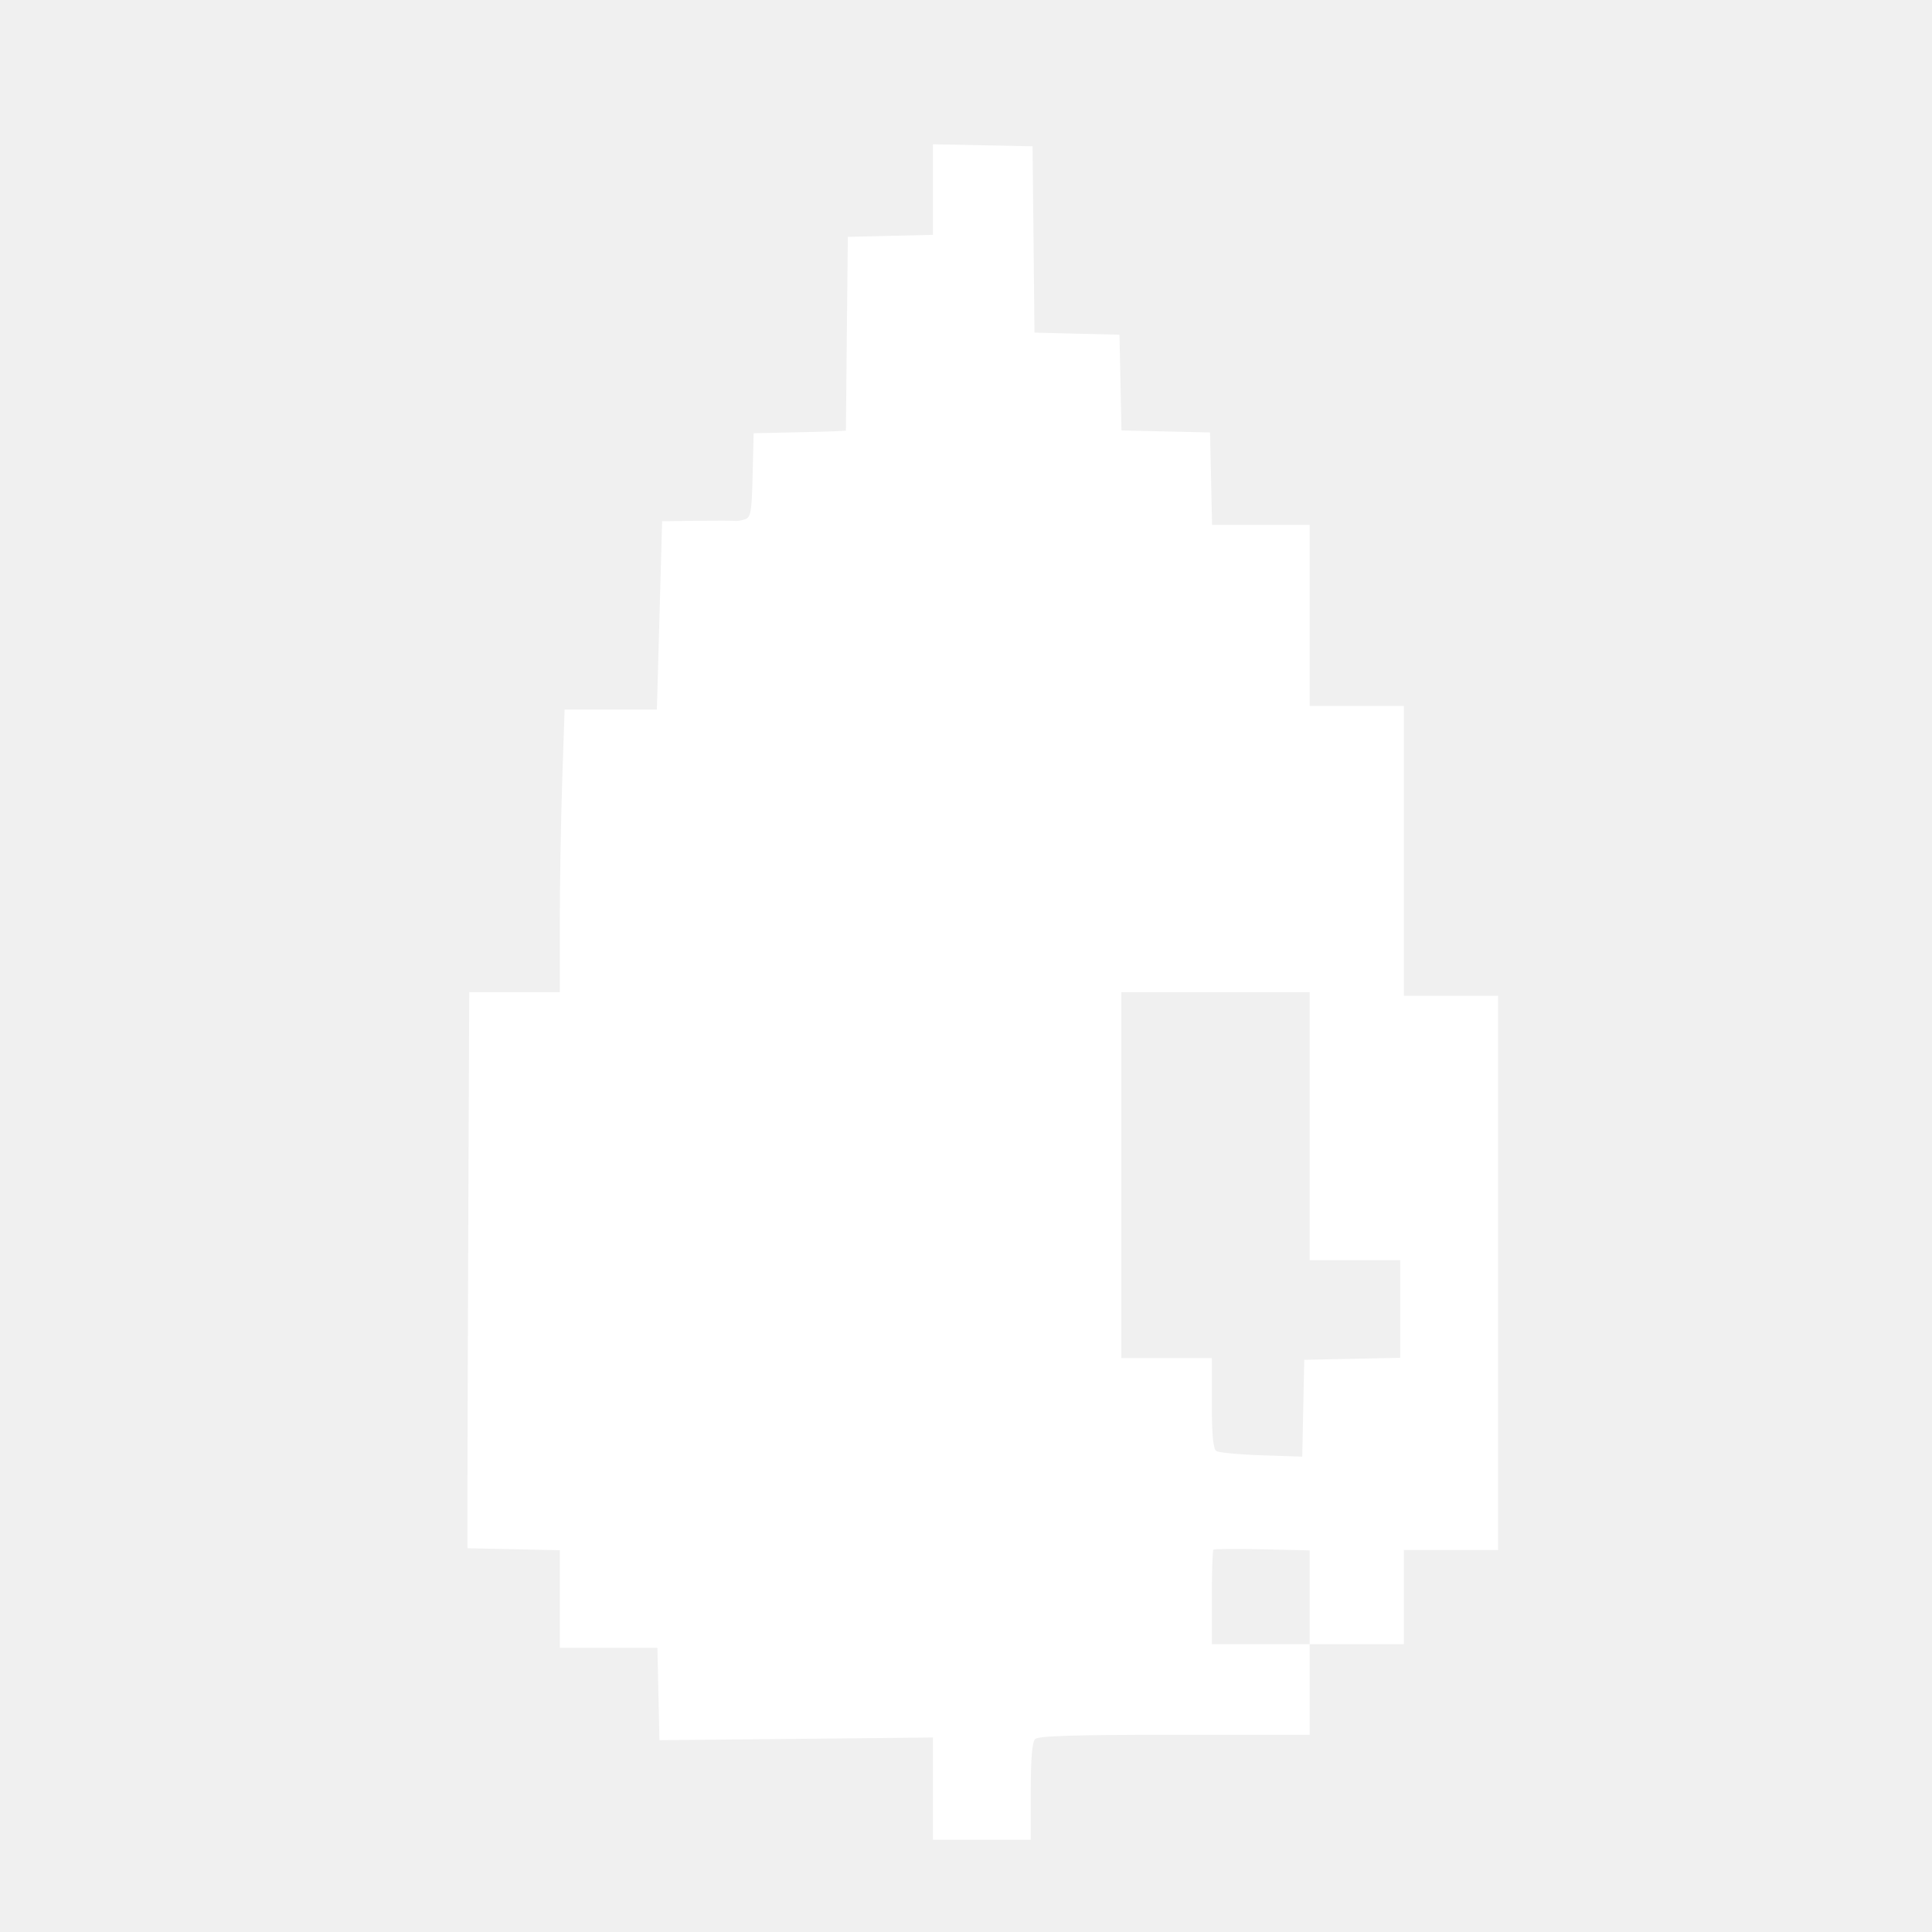
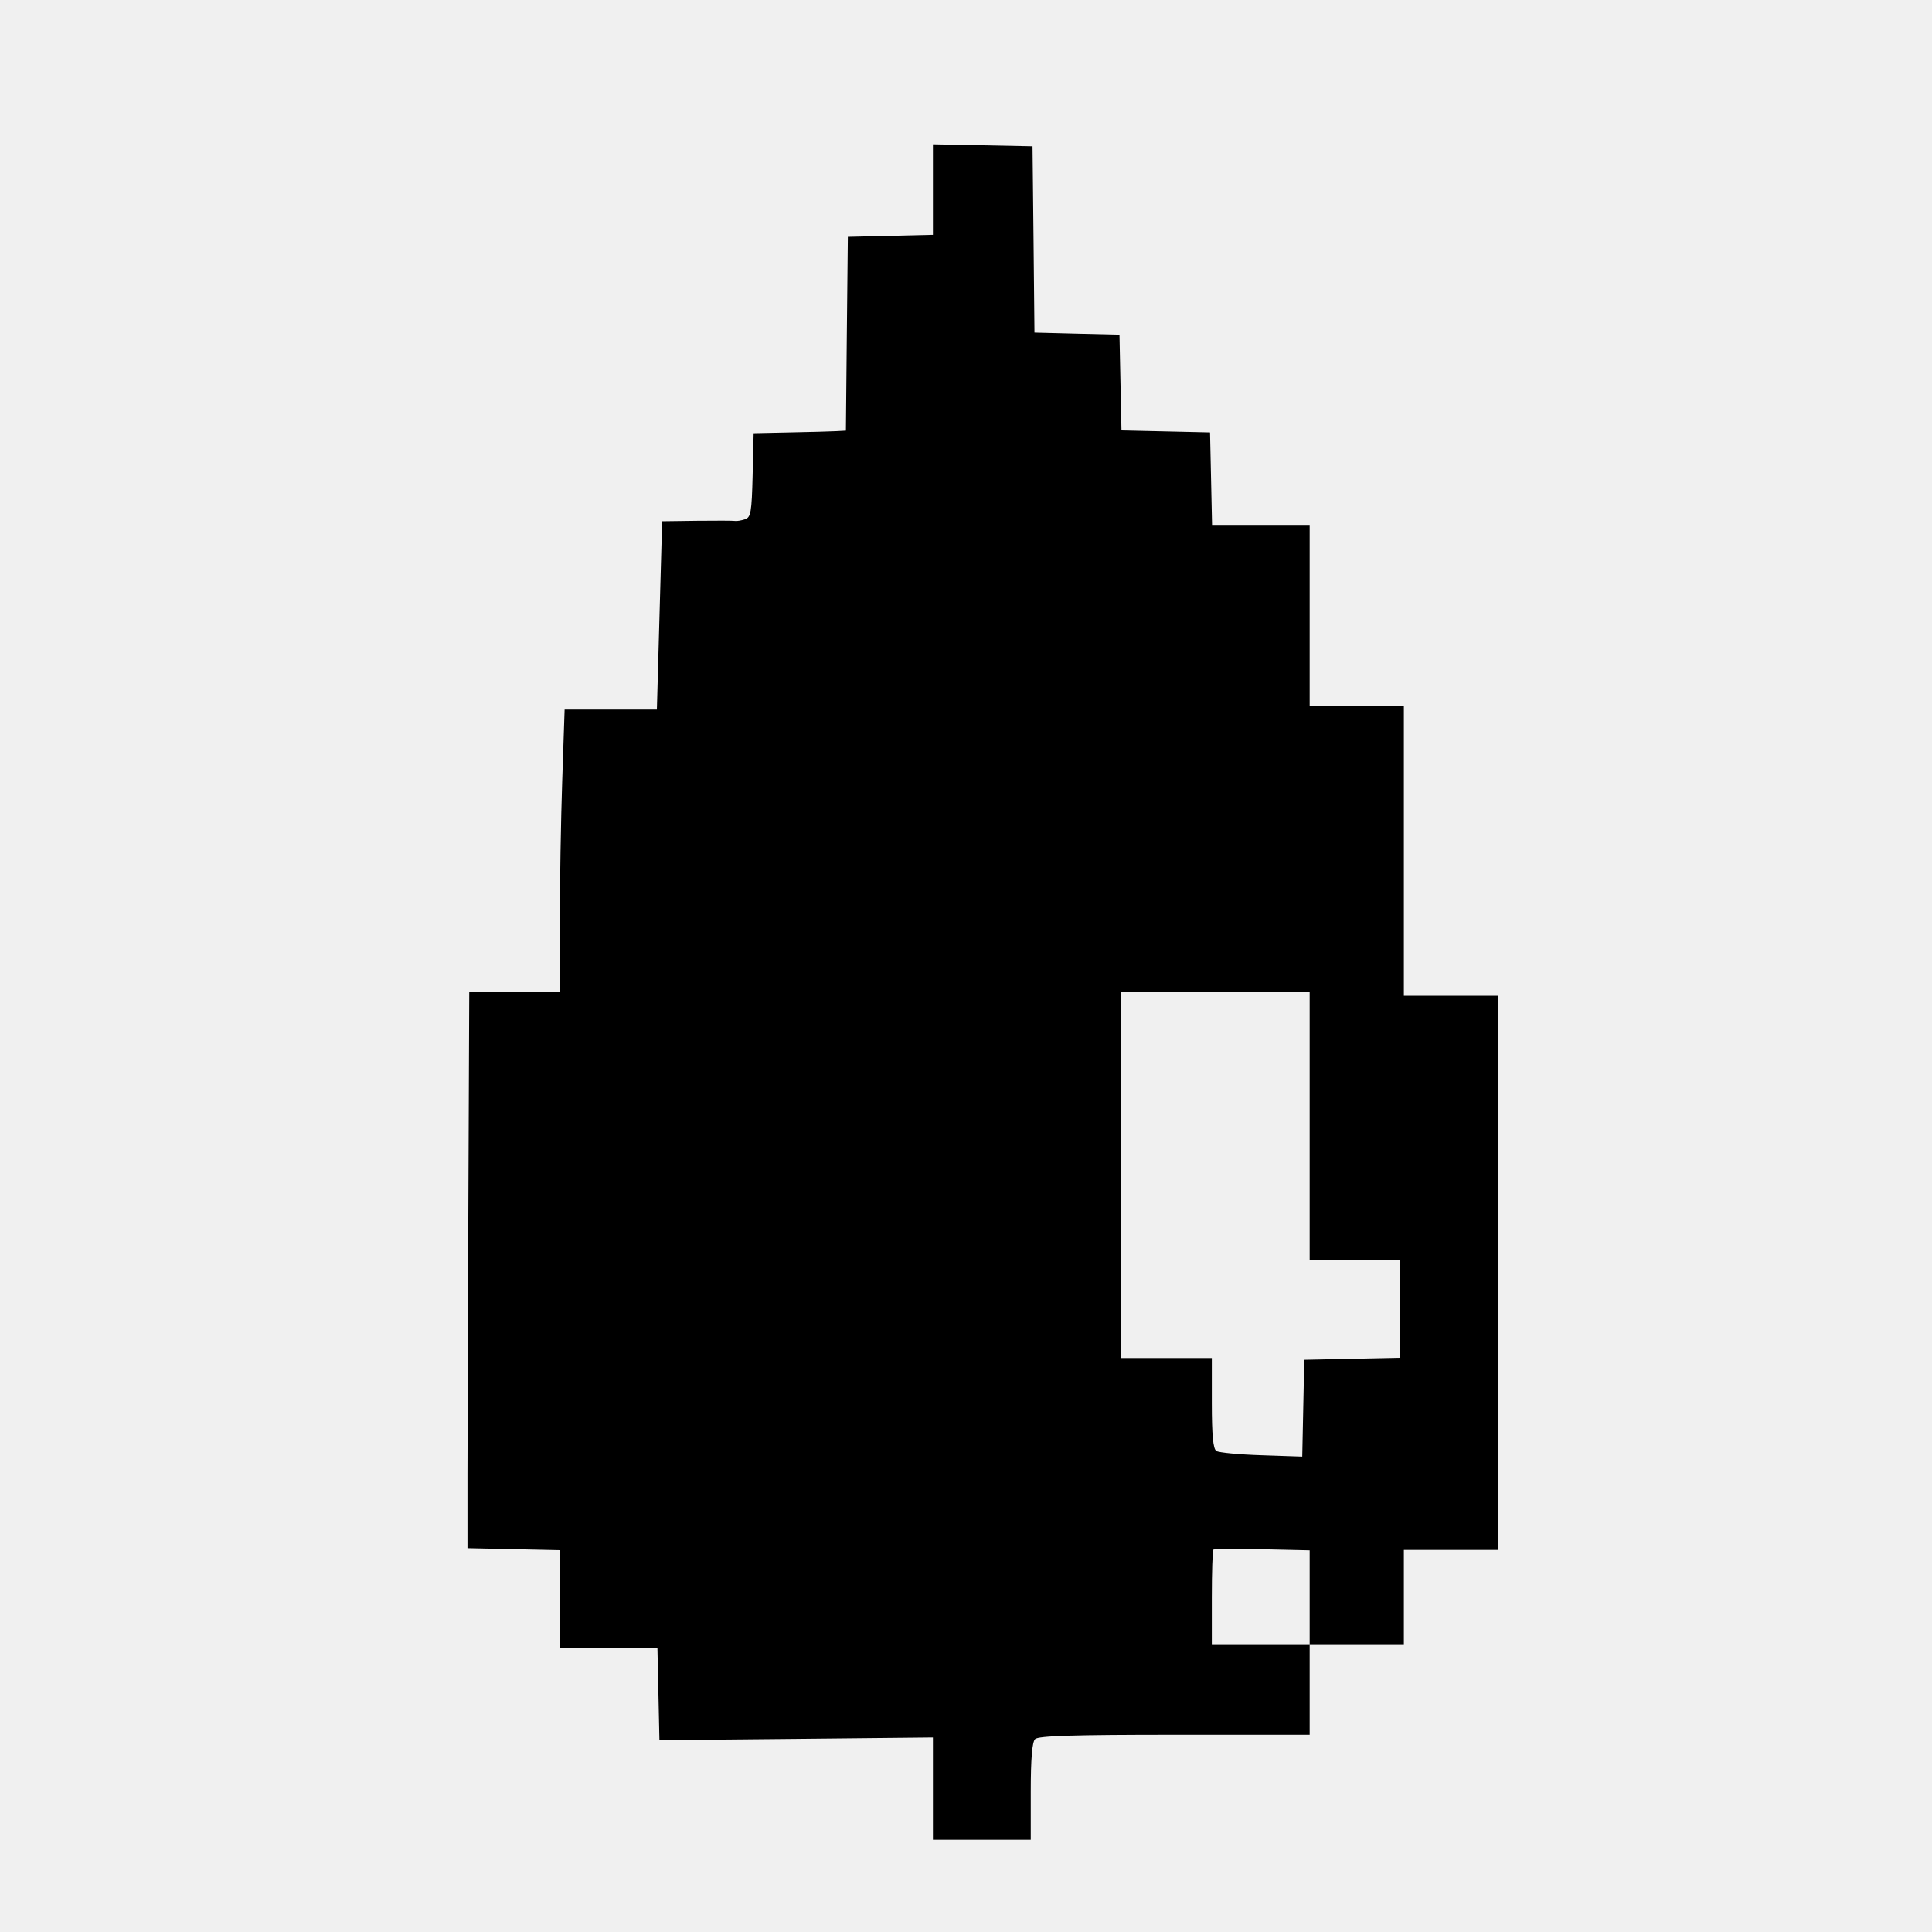
<svg xmlns="http://www.w3.org/2000/svg" width="25" height="25" viewBox="0 0 25 25" fill="none">
-   <path fill-rule="evenodd" clip-rule="evenodd" d="M12.072 2.453V3.039L11.521 3.052L10.971 3.065L10.958 4.319L10.946 5.573L10.818 5.58C10.747 5.584 10.478 5.591 10.221 5.596L9.752 5.606L9.739 6.149C9.727 6.632 9.716 6.696 9.638 6.72C9.59 6.736 9.533 6.745 9.511 6.741C9.489 6.737 9.268 6.736 9.02 6.739L8.568 6.745L8.534 7.964L8.5 9.182H7.903H7.306L7.275 10.104C7.258 10.611 7.244 11.433 7.244 11.932V12.839H6.658H6.072L6.061 15.487C6.055 16.944 6.05 18.563 6.049 19.085L6.049 20.034L6.646 20.047L7.244 20.06V20.692V21.323H7.875H8.507L8.52 21.921L8.533 22.518L10.303 22.501L12.072 22.483V23.145V23.807H12.705H13.338V23.184C13.338 22.762 13.356 22.542 13.394 22.504C13.436 22.462 13.901 22.448 15.199 22.448H16.947V21.862V21.276H17.556H18.166V20.667V20.057H18.775H19.385V16.471V12.885H18.775H18.166V11.01V9.135H17.556H16.947V7.964V6.792H16.316H15.684L15.671 6.194L15.658 5.596L15.085 5.583L14.512 5.57L14.499 4.95L14.486 4.331L13.936 4.318L13.386 4.304L13.374 3.099L13.361 1.893L12.717 1.88L12.072 1.867V2.453ZM14.51 15.206V17.573H15.096H15.681V18.156C15.681 18.572 15.698 18.75 15.74 18.776C15.772 18.797 16.035 18.822 16.325 18.831L16.851 18.849L16.864 18.223L16.877 17.596L17.498 17.583L18.119 17.57V16.939V16.307H17.533H16.947V14.573V12.839H15.728H14.51V15.206ZM15.701 20.053C15.69 20.064 15.681 20.344 15.681 20.674V21.276H16.314H16.947V20.669V20.062L16.334 20.048C15.996 20.04 15.711 20.043 15.701 20.053Z" fill="white" />
+   <path fill-rule="evenodd" clip-rule="evenodd" d="M12.072 2.453V3.039L11.521 3.052L10.971 3.065L10.958 4.319L10.946 5.573L10.818 5.58C10.747 5.584 10.478 5.591 10.221 5.596L9.752 5.606L9.739 6.149C9.727 6.632 9.716 6.696 9.638 6.72C9.59 6.736 9.533 6.745 9.511 6.741C9.489 6.737 9.268 6.736 9.02 6.739L8.568 6.745L8.534 7.964L8.5 9.182H7.903H7.306L7.275 10.104C7.258 10.611 7.244 11.433 7.244 11.932V12.839H6.658H6.072L6.061 15.487C6.055 16.944 6.05 18.563 6.049 19.085L6.049 20.034L6.646 20.047L7.244 20.06V20.692V21.323H7.875H8.507L8.52 21.921L8.533 22.518L10.303 22.501L12.072 22.483V23.145V23.807H12.705H13.338V23.184C13.338 22.762 13.356 22.542 13.394 22.504C13.436 22.462 13.901 22.448 15.199 22.448H16.947V21.862V21.276H17.556H18.166V20.667V20.057H18.775H19.385V16.471V12.885H18.775H18.166V11.01V9.135H17.556H16.947V7.964V6.792H16.316H15.684L15.671 6.194L15.658 5.596L15.085 5.583L14.512 5.57L14.499 4.95L14.486 4.331L13.936 4.318L13.386 4.304L13.374 3.099L13.361 1.893L12.717 1.88L12.072 1.867V2.453ZM14.51 15.206V17.573H15.096H15.681V18.156C15.681 18.572 15.698 18.75 15.74 18.776C15.772 18.797 16.035 18.822 16.325 18.831L16.851 18.849L16.864 18.223L16.877 17.596L17.498 17.583L18.119 17.57V16.939V16.307H17.533H16.947V14.573V12.839H15.728H14.51V15.206ZM15.701 20.053C15.69 20.064 15.681 20.344 15.681 20.674V21.276H16.314H16.947V20.669V20.062L16.334 20.048C15.996 20.04 15.711 20.043 15.701 20.053Z" fill="currentColor" />
</svg>
